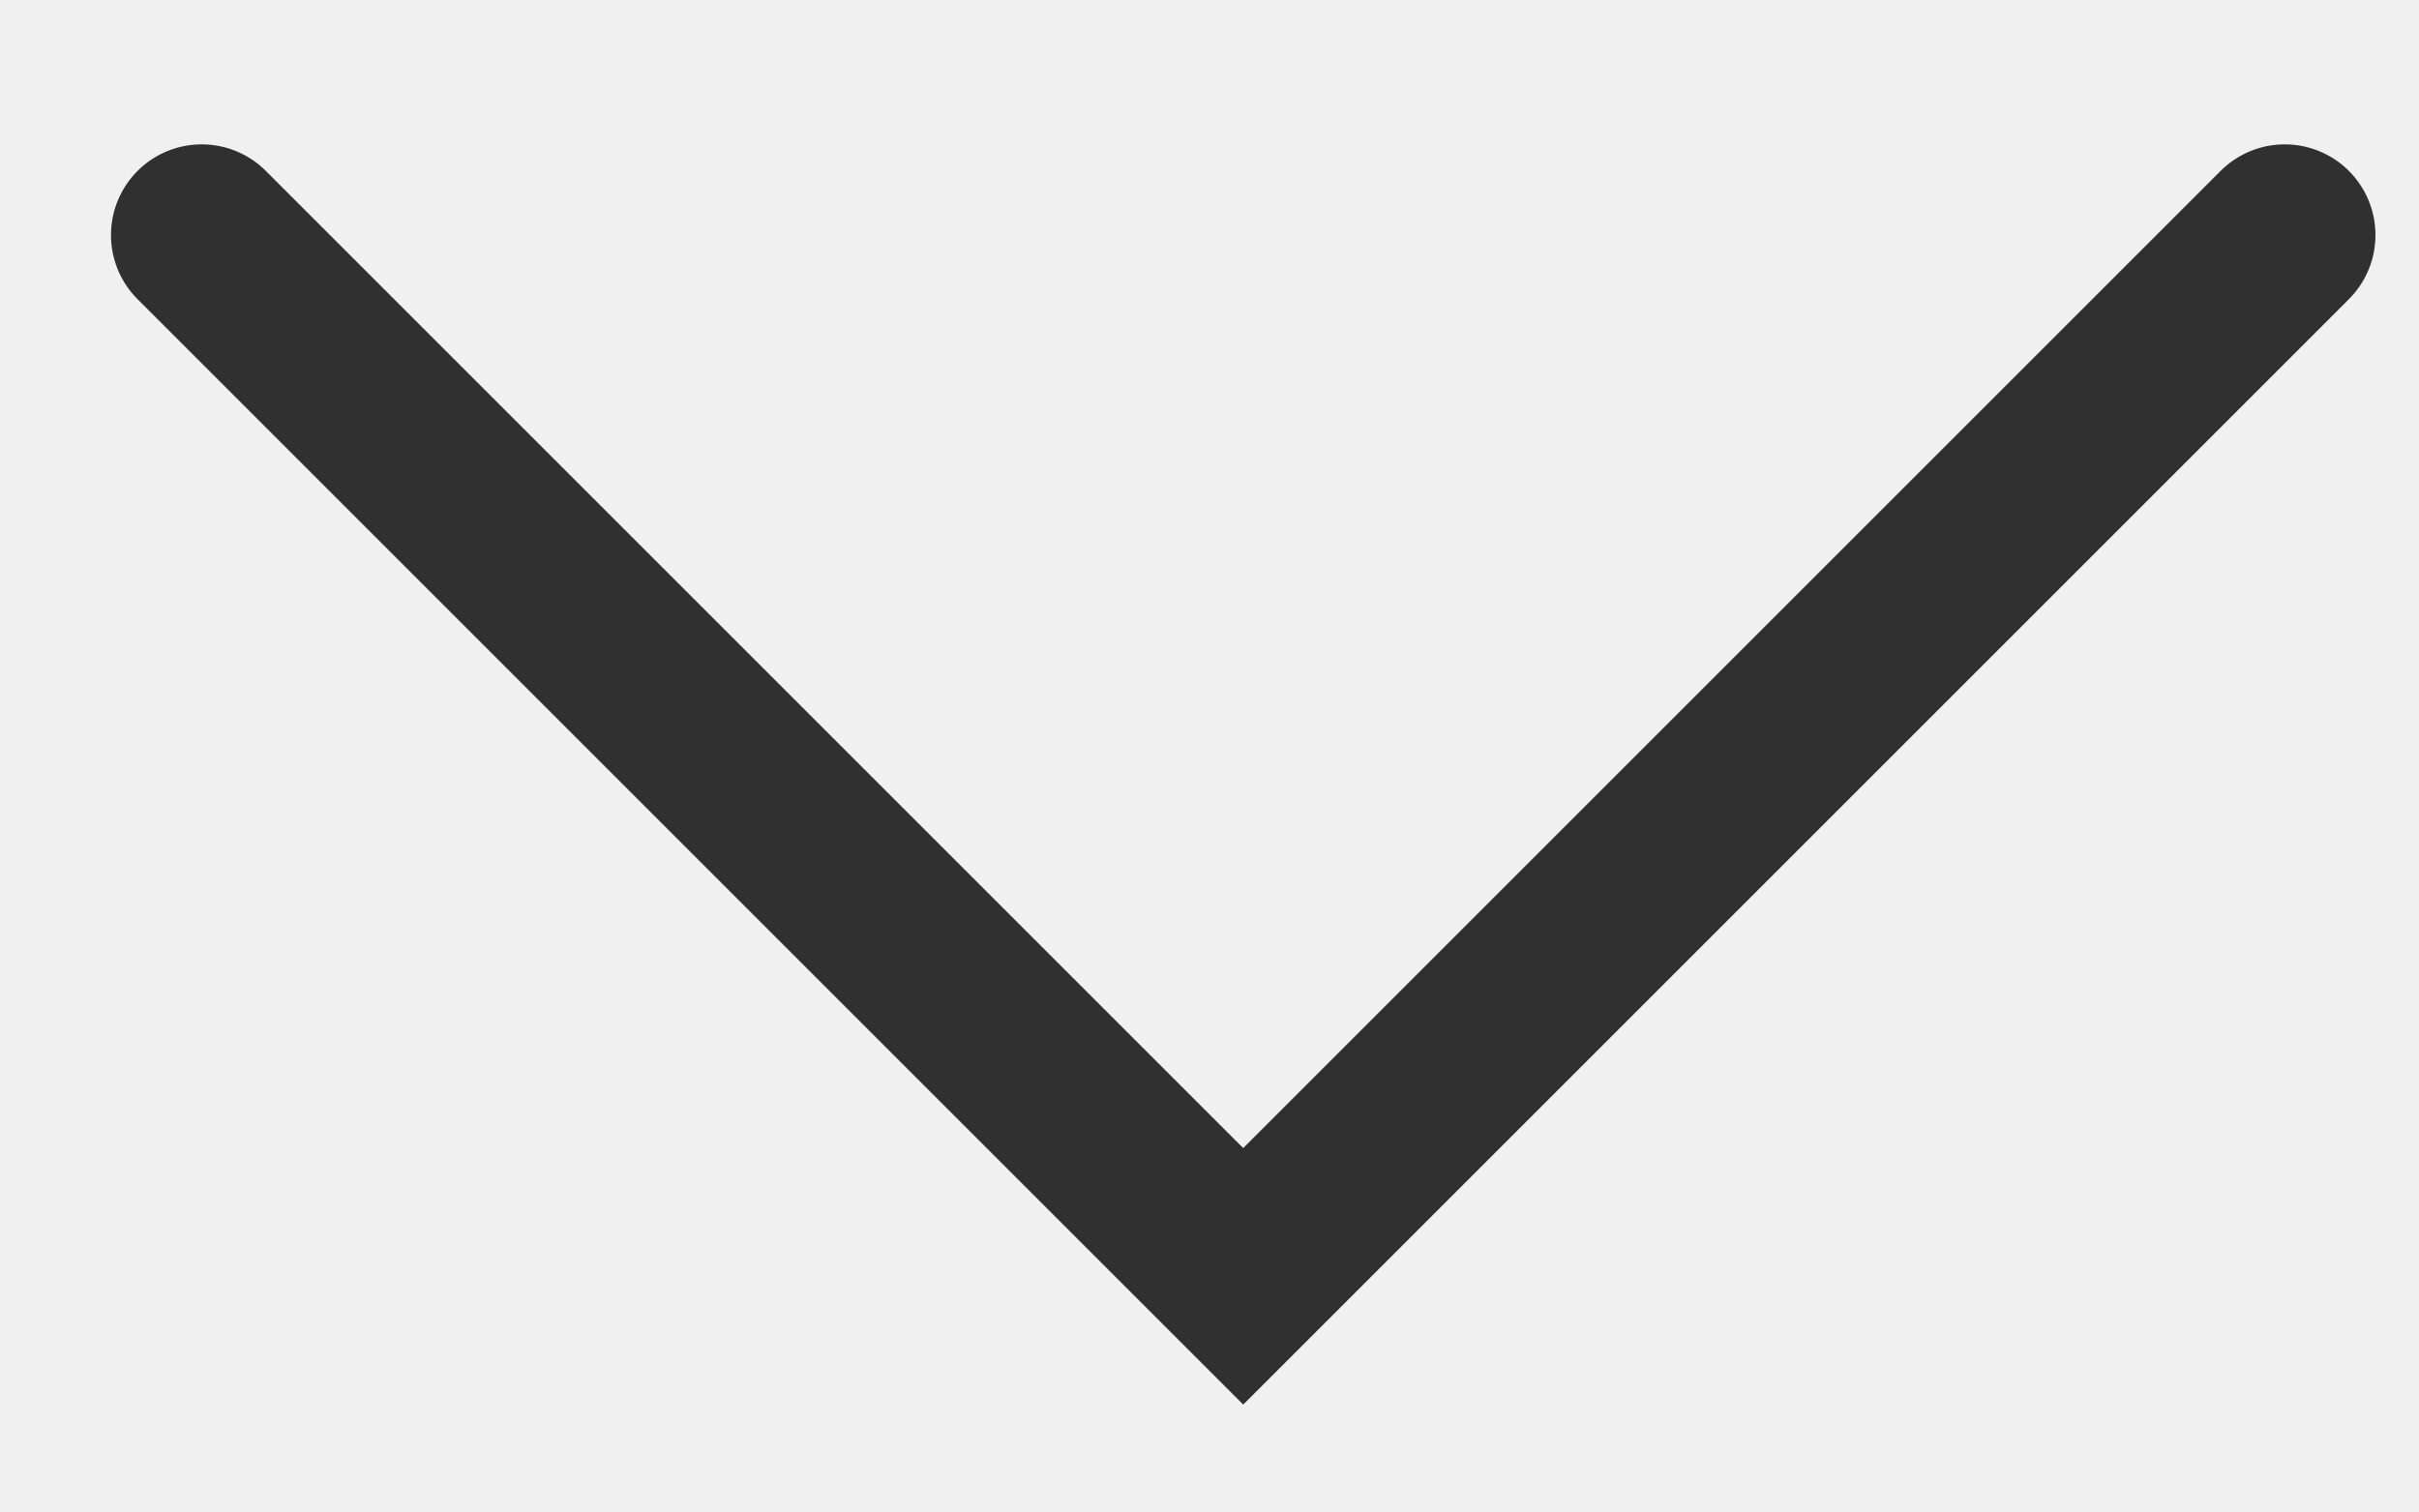
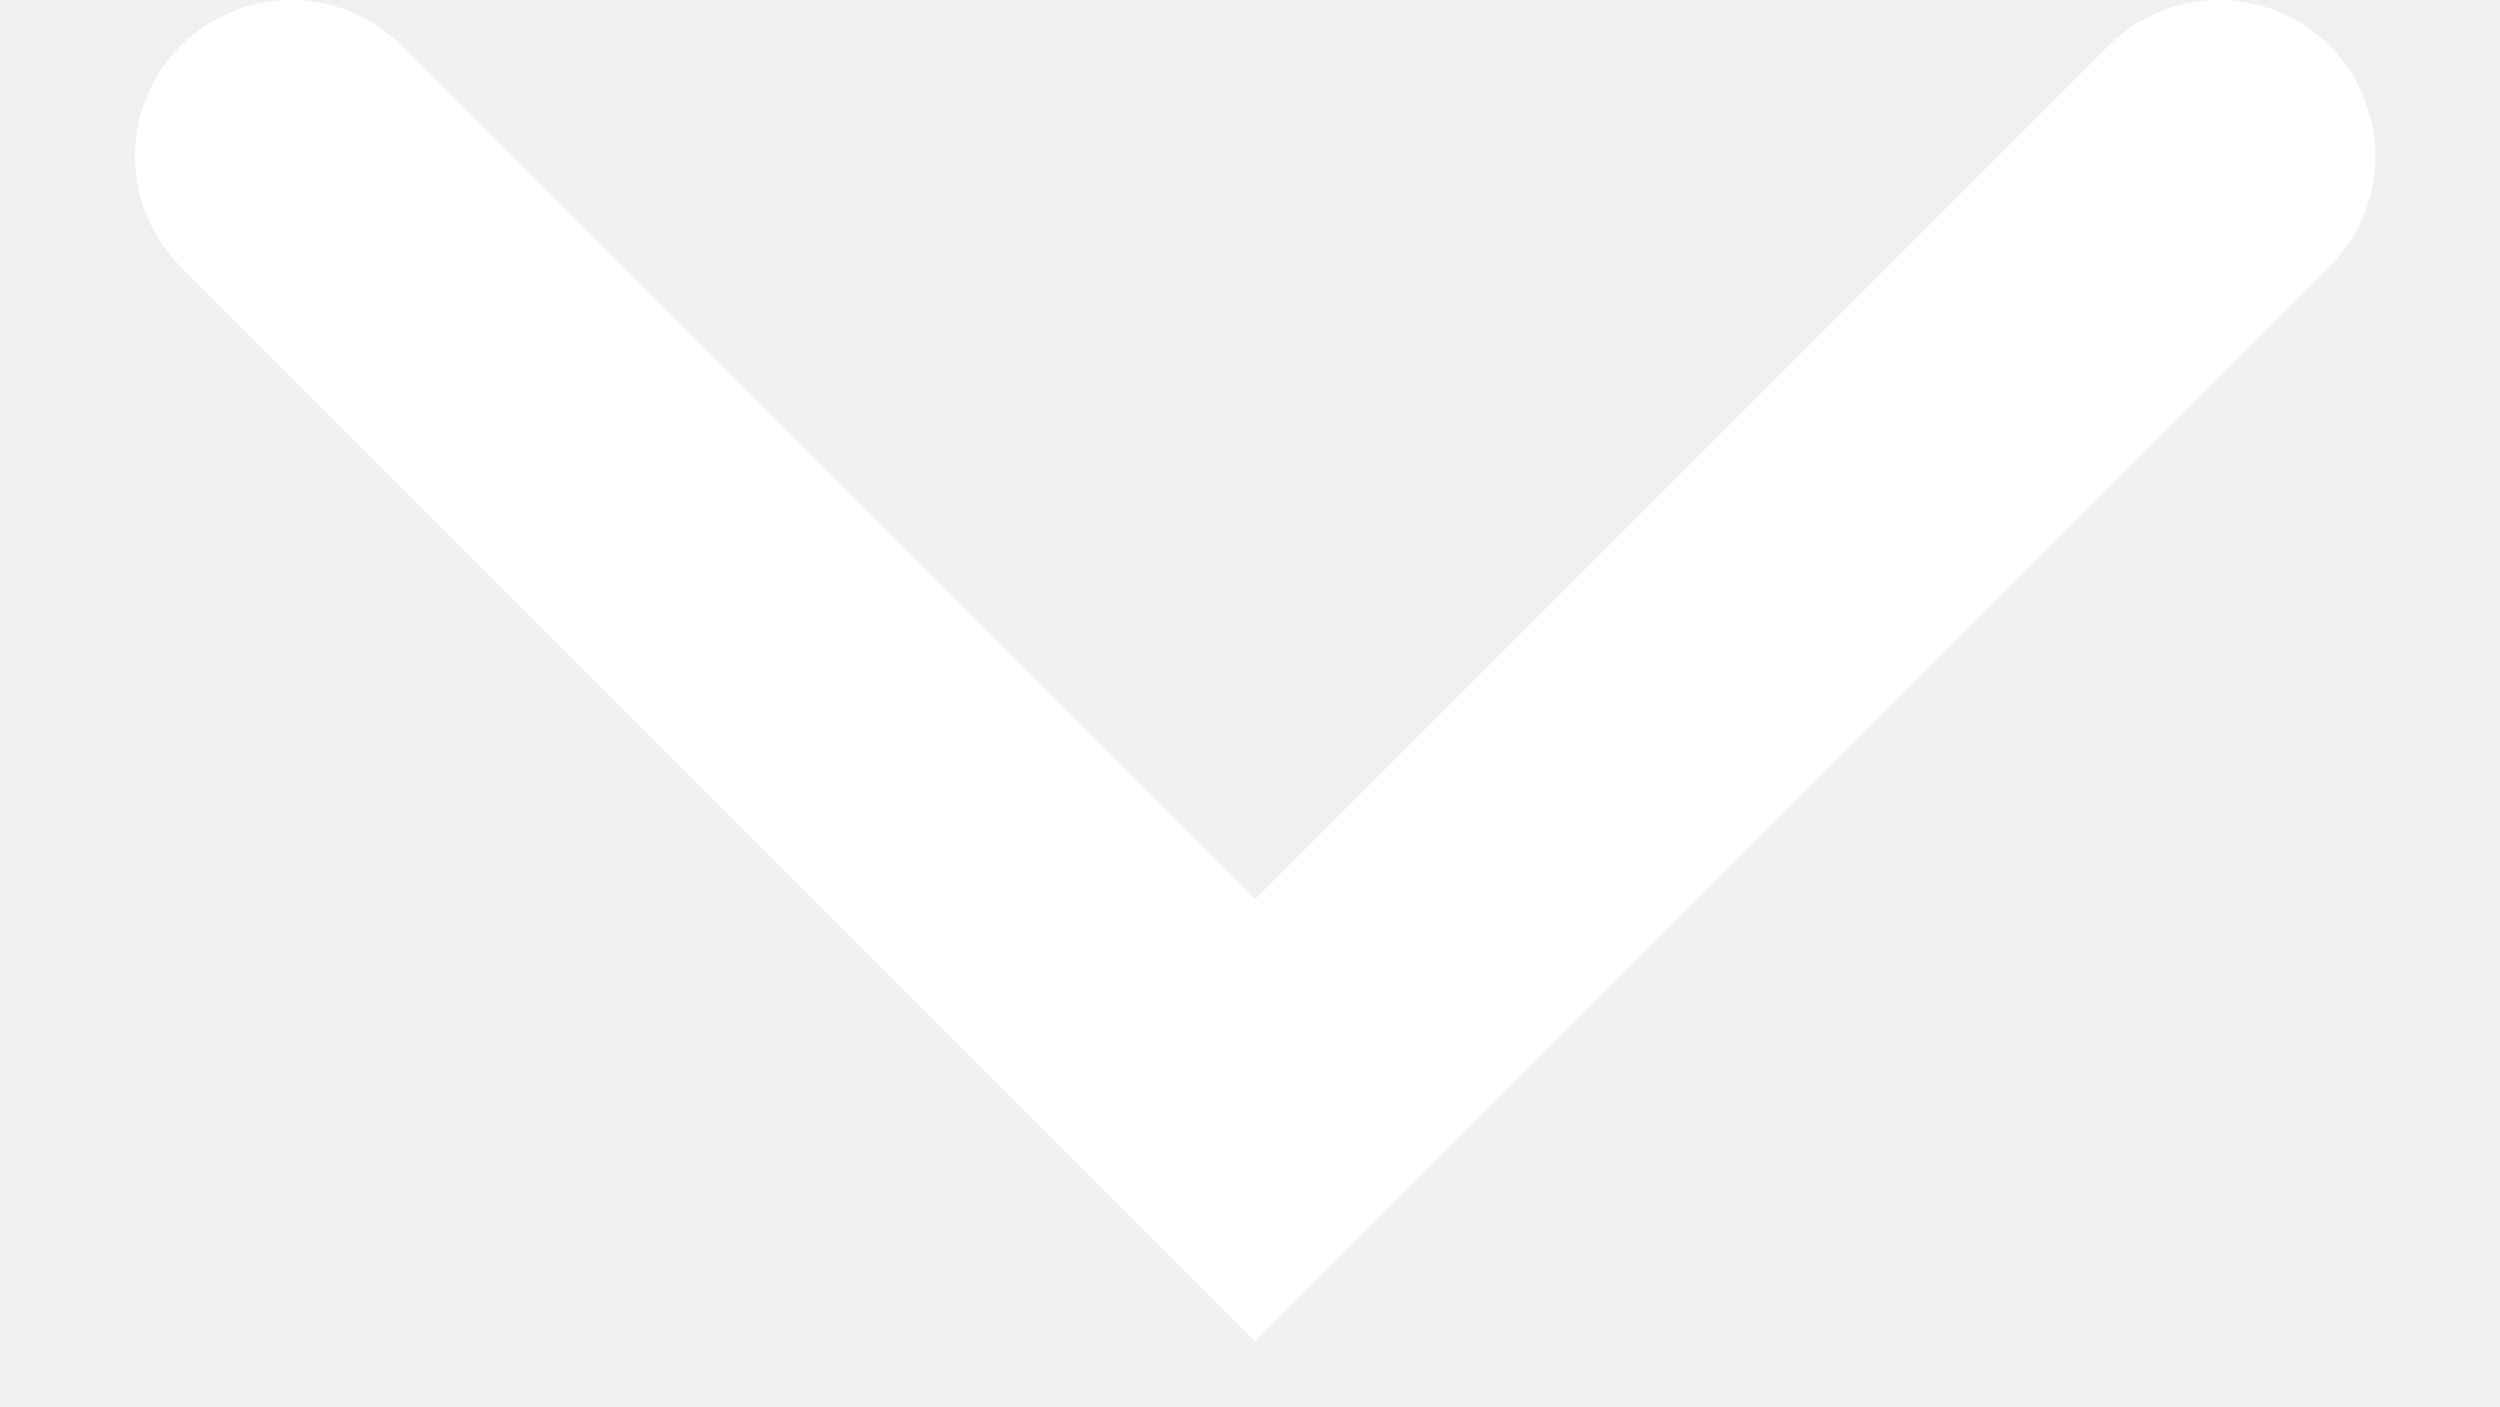
- <svg xmlns="http://www.w3.org/2000/svg" width="16" height="10" viewBox="0 0 16 10" fill="none">
-   <path d="M15.112 1.555L8.223 8.444L1.334 1.555" stroke="#303030" stroke-width="1.2" stroke-linecap="round" />
+ <svg xmlns="http://www.w3.org/2000/svg" width="16" height="9" viewBox="0 0 16 9" fill="none">
+   <path d="M1.864 1L8.033 7.169L14.202 1" stroke="white" stroke-width="2" stroke-linecap="round" />
</svg>
